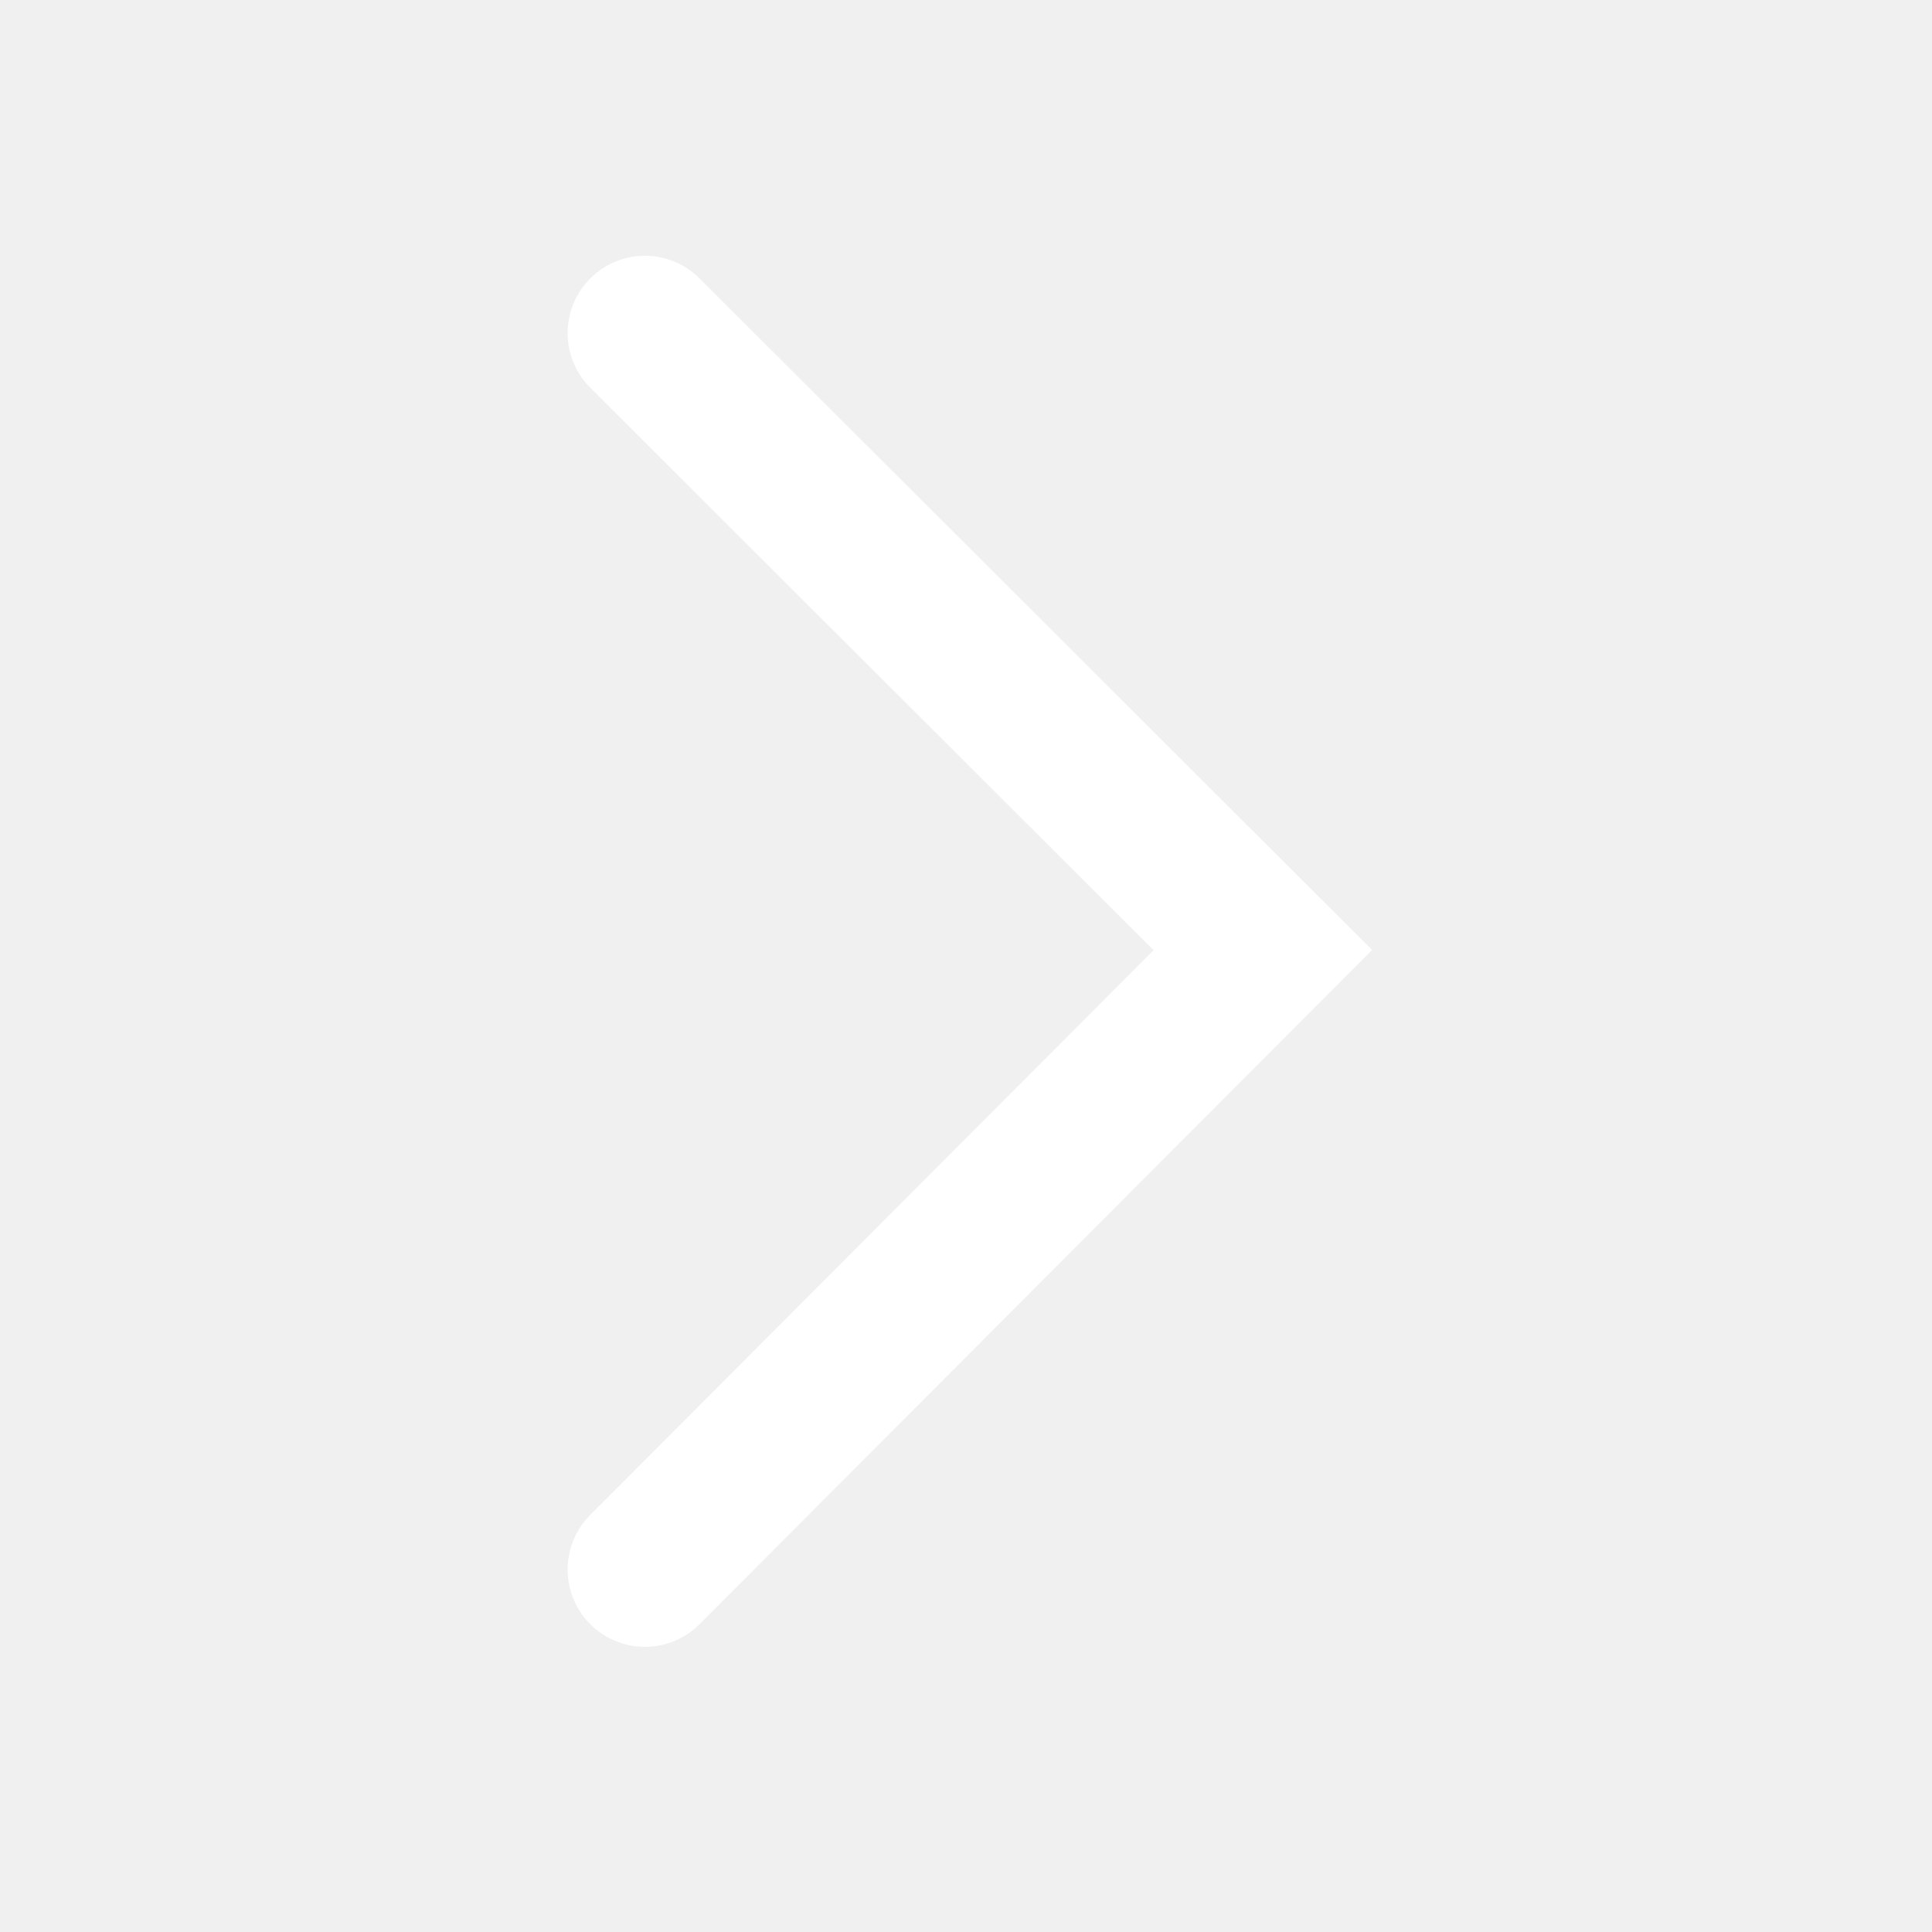
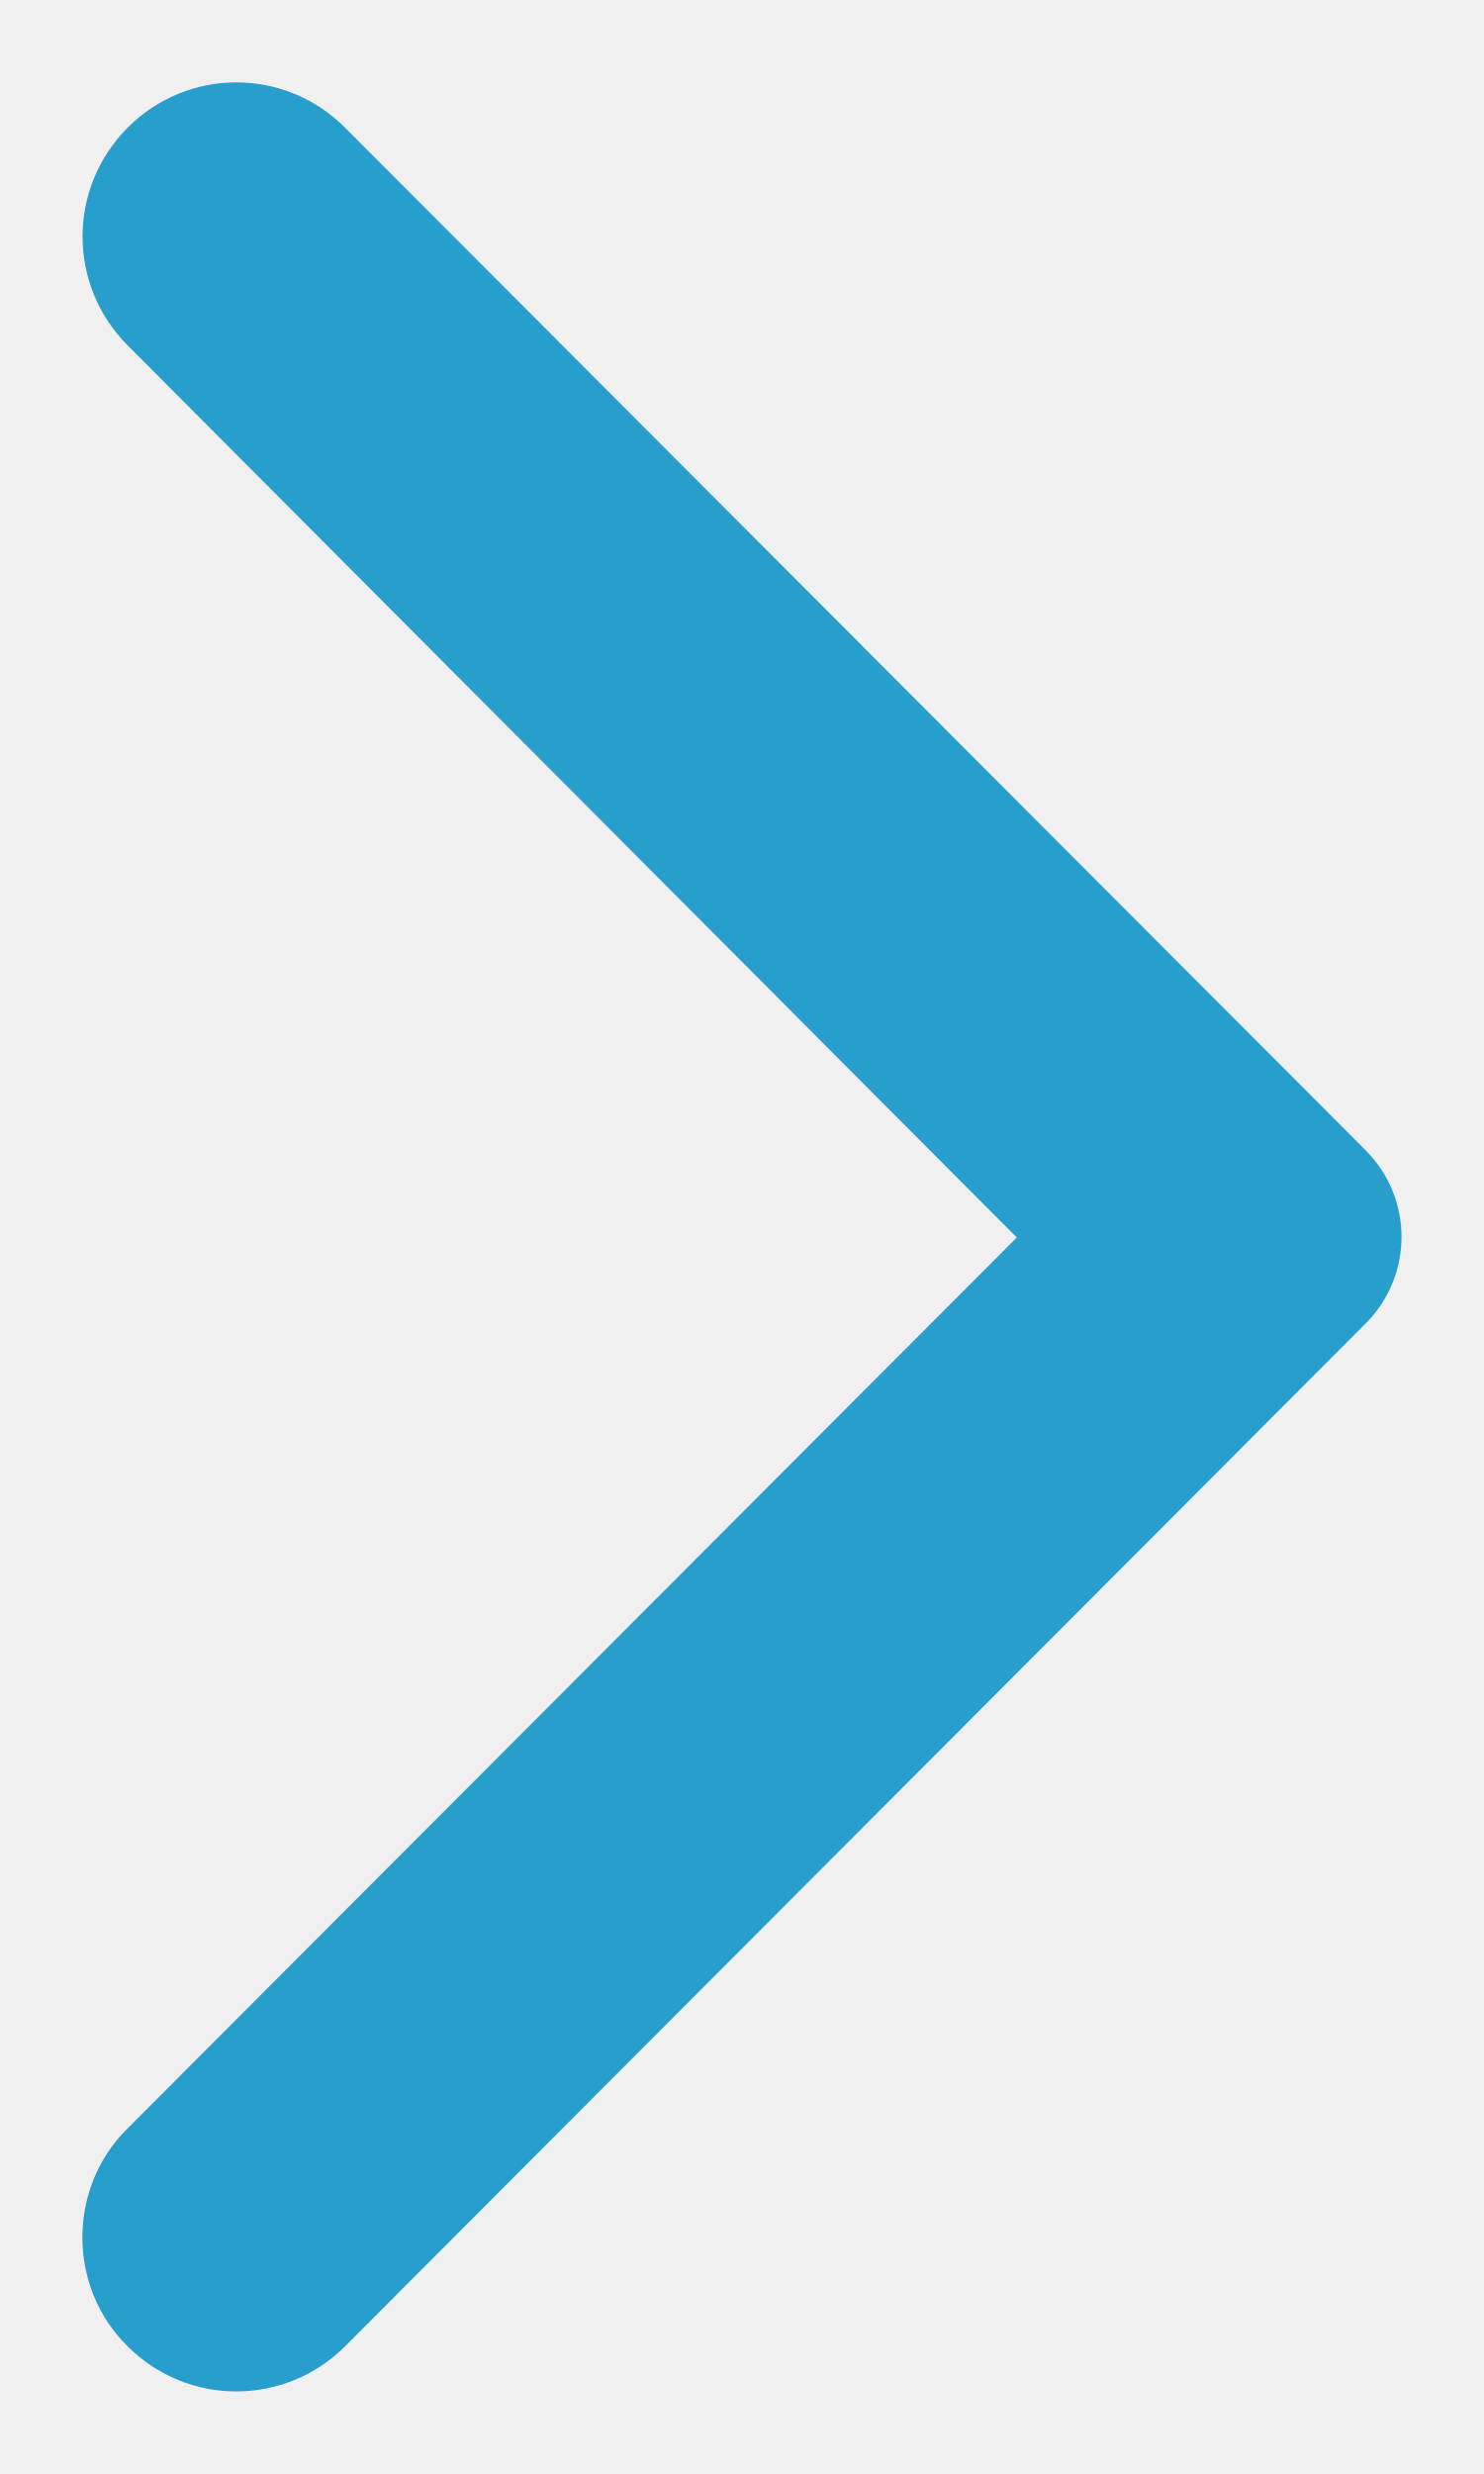
- <svg xmlns="http://www.w3.org/2000/svg" width="25" viewBox="0 0 25 25">
-   <path fill="none" stroke="#FFF" stroke-linecap="round" stroke-width="2" d="M8 4L15.996 11.984 8 20 8 20" transform="translate(.345 .31)" />
+ <svg xmlns="http://www.w3.org/2000/svg" width="6" height="10" viewBox="0 0 6 10" fill="none">
+   <path d="M0.516 9.484C0.759 9.727 1.152 9.727 1.395 9.484L5.521 5.35C5.715 5.156 5.715 4.843 5.521 4.649L1.395 0.516C1.152 0.272 0.759 0.272 0.516 0.516C0.273 0.76 0.273 1.152 0.516 1.396L4.111 5.002L0.511 8.608C0.273 8.847 0.273 9.245 0.516 9.484Z" fill="#279ECC" />
</svg>
